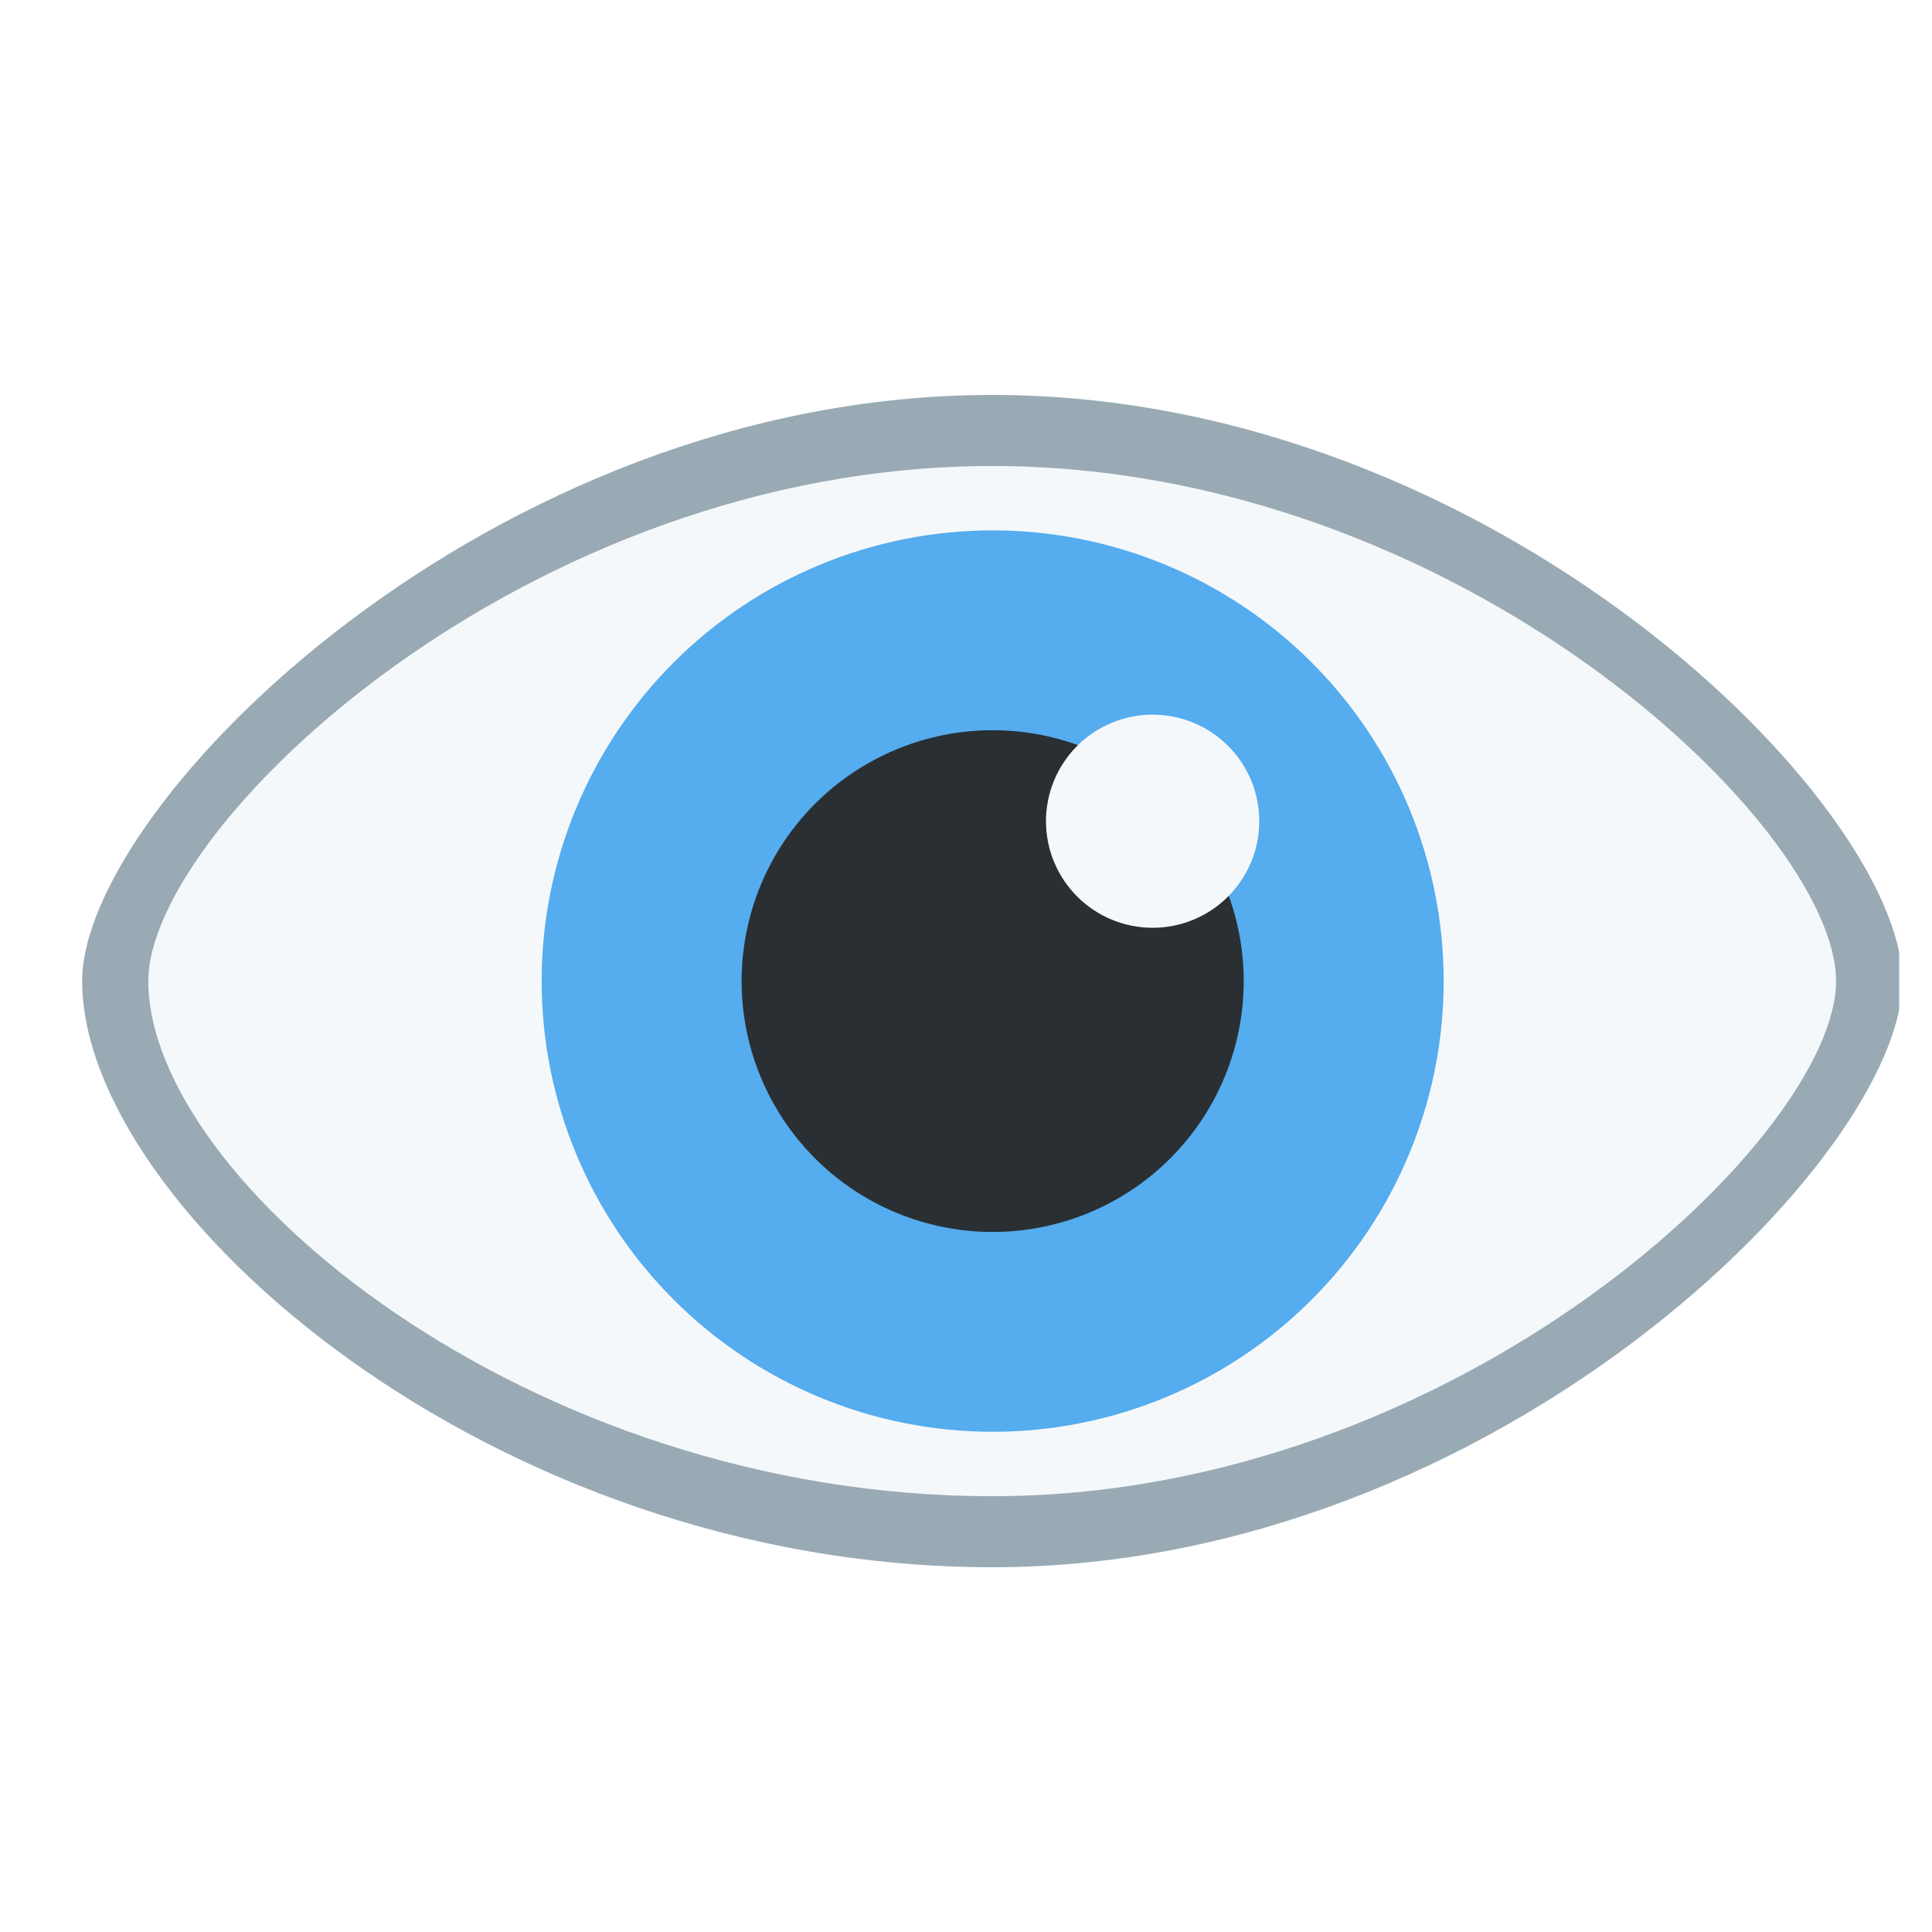
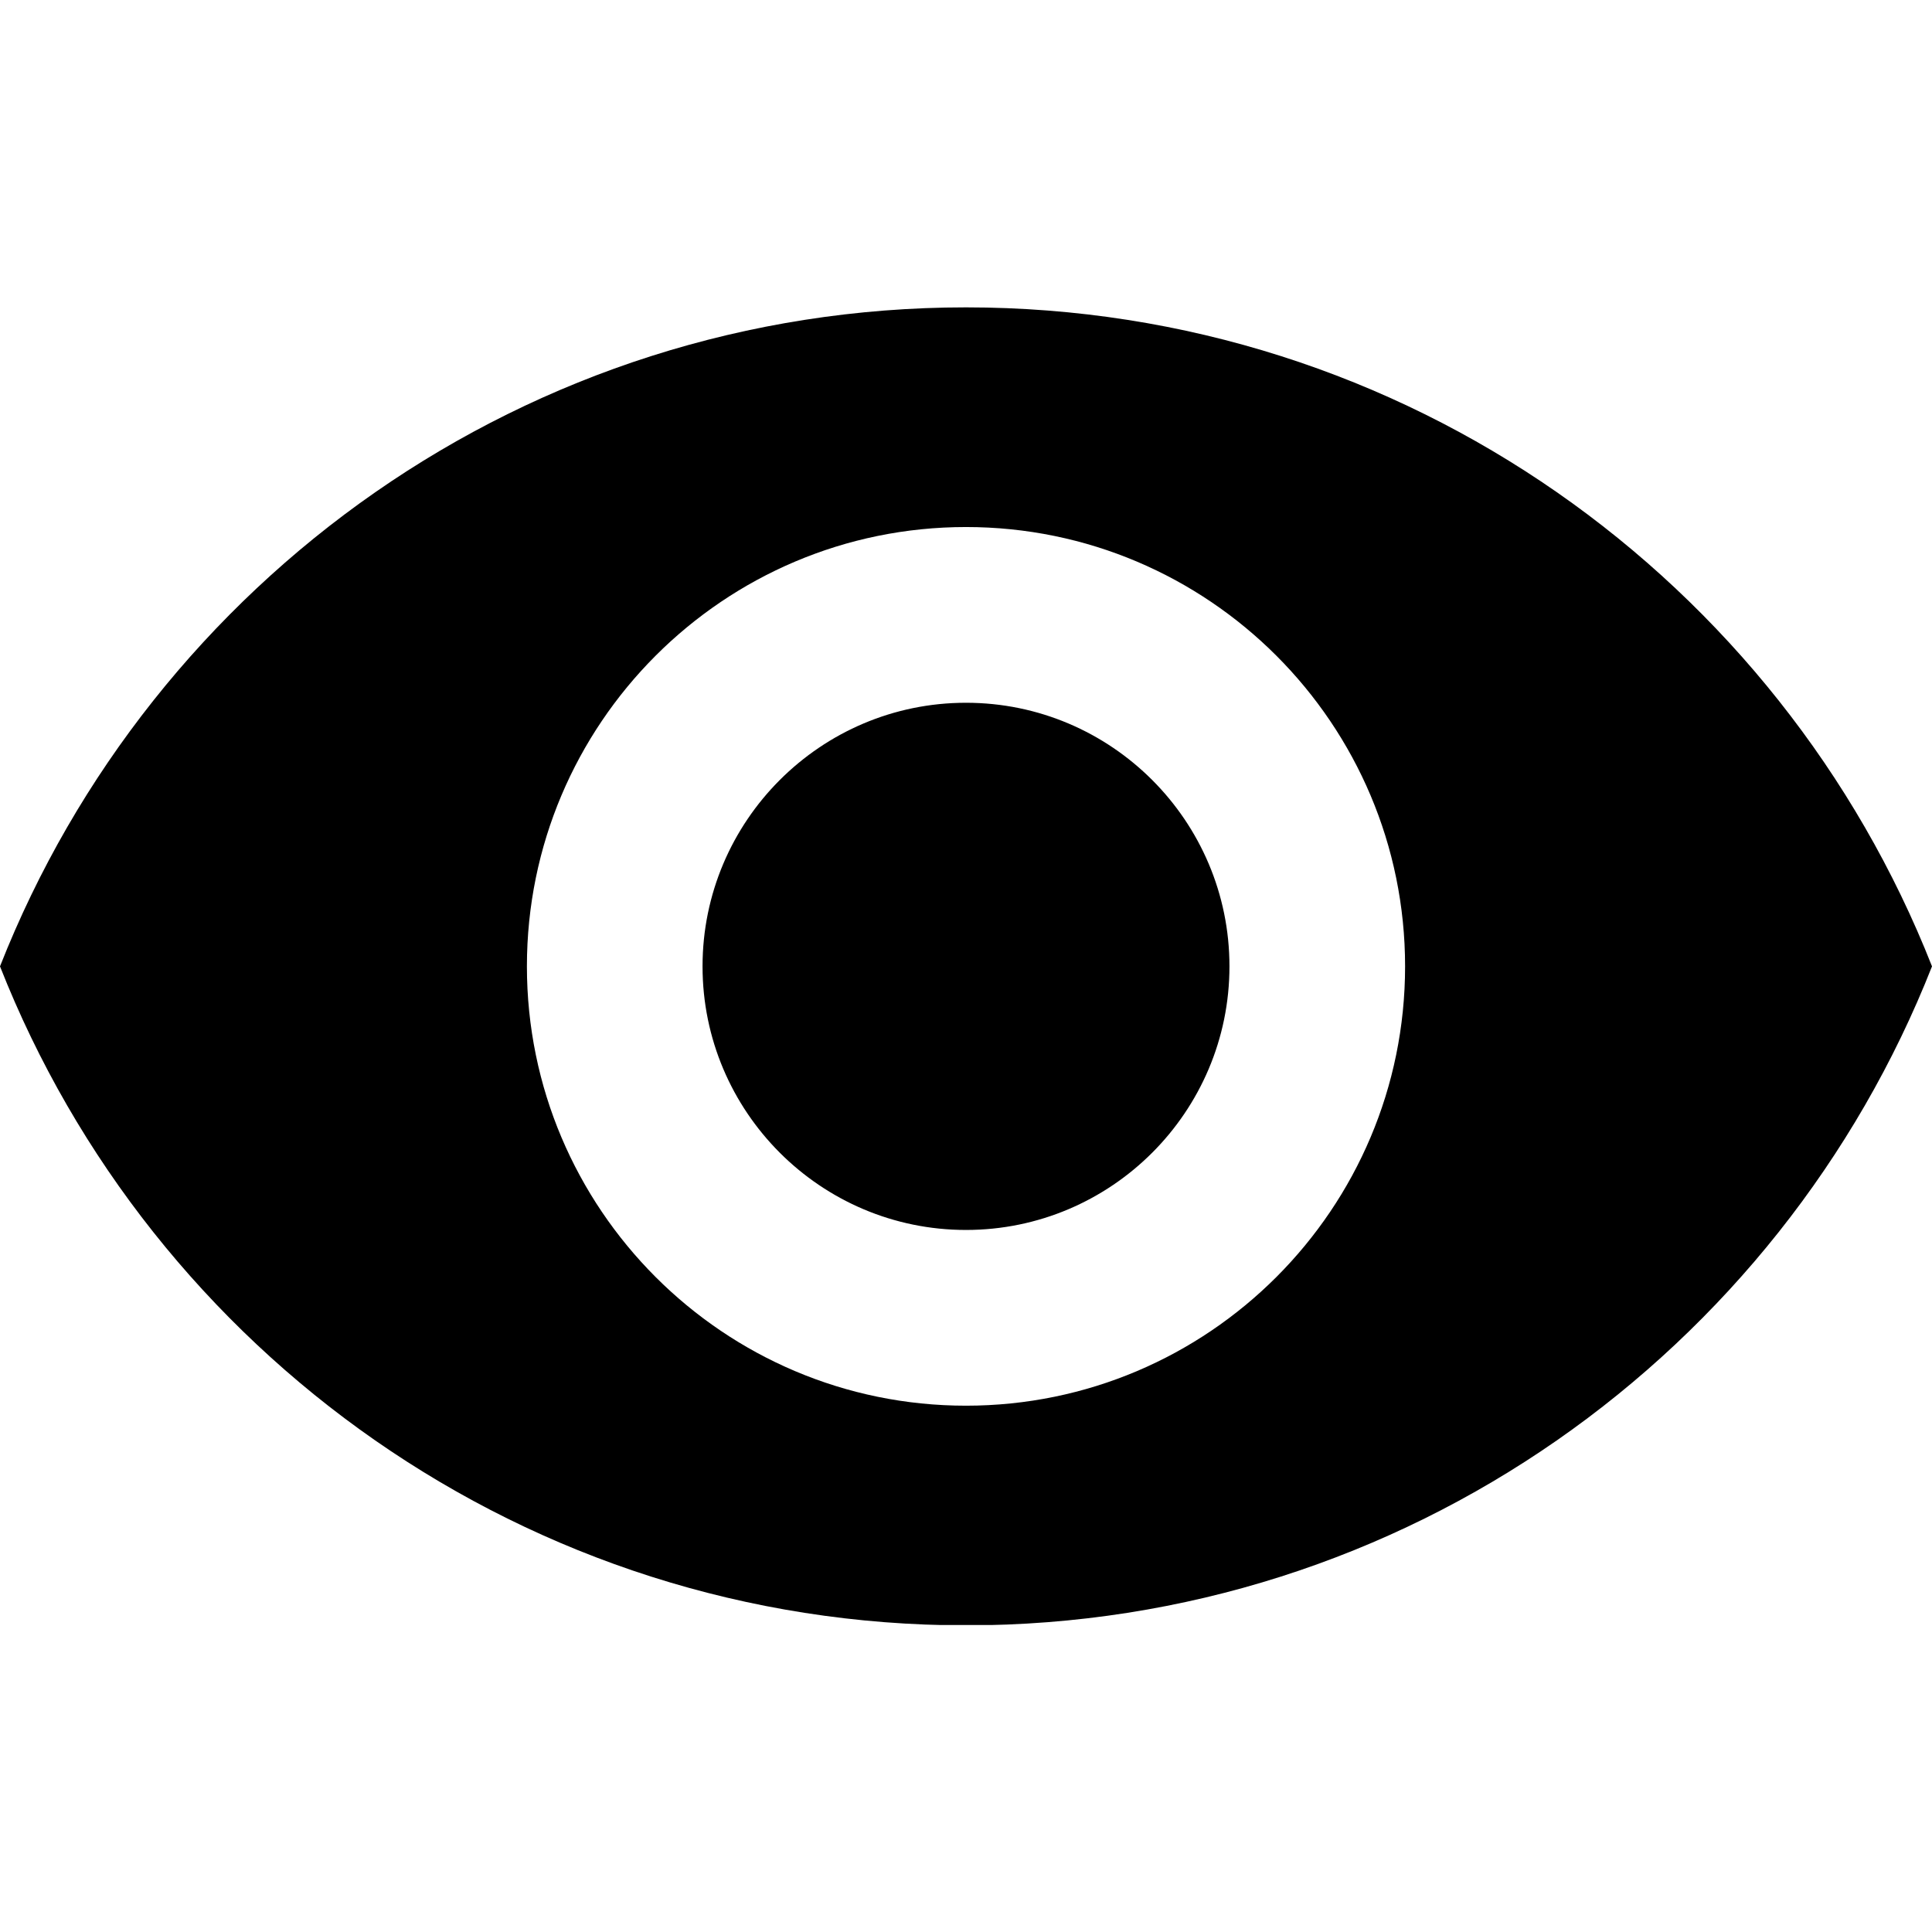
- <svg xmlns="http://www.w3.org/2000/svg" width="768pt" height="768pt" viewBox="0 0 768 768" version="1.2">
+ <svg xmlns="http://www.w3.org/2000/svg" width="375pt" height="375pt" viewBox="0 0 375 375" version="1.2">
  <defs>
    <clipPath id="clip1">
-       <path d="M 32.129 156.883 L 754.941 156.883 L 754.941 623 L 32.129 623 Z M 32.129 156.883 " />
+       <path d="M 0 59.66 L 375 59.66 L 375 315.41 L 0 315.41 Z M 0 59.66 " />
    </clipPath>
  </defs>
  <g id="surface1">
    <g clip-path="url(#clip1)" clip-rule="nonzero">
-       <path style=" stroke:none;fill-rule:nonzero;fill:rgb(59.999%,66.669%,70.979%);fill-opacity:1;" d="M 756.195 389.992 C 756.195 459.98 594.207 623 394.426 623 C 194.625 623 32.66 479.996 32.66 389.992 C 32.66 319.816 194.648 156.988 394.426 156.988 C 594.207 156.988 756.195 319.797 756.195 389.992 Z M 756.195 389.992 " />
+       <path style=" stroke:none;fill-rule:nonzero;fill:rgb(0%,0%,0%);fill-opacity:1;" d="M 187.5 59.66 C 102.273 59.66 29.488 112.699 0 187.57 C 29.488 262.438 102.273 315.48 187.5 315.48 C 272.727 315.48 345.512 262.438 375 187.57 C 345.512 112.699 272.812 59.66 187.5 59.66 Z M 187.5 272.844 C 140.453 272.844 102.273 234.641 102.273 187.57 C 102.273 140.5 140.453 102.297 187.5 102.297 C 234.547 102.297 272.727 140.5 272.727 187.57 C 272.727 234.641 234.547 272.844 187.5 272.844 Z M 187.5 136.406 C 159.289 136.406 136.363 159.344 136.363 187.57 C 136.363 215.793 159.289 238.734 187.5 238.734 C 215.711 238.734 238.637 215.793 238.637 187.57 C 238.637 159.344 215.711 136.406 187.5 136.406 Z M 187.5 136.406 " />
    </g>
-     <path style=" stroke:none;fill-rule:nonzero;fill:rgb(96.078%,97.249%,98.039%);fill-opacity:1;" d="M 729.867 389.992 C 729.867 451.508 579.645 594.762 394.406 594.762 C 209.145 594.762 58.965 469.047 58.965 389.992 C 58.965 328.312 209.145 185.246 394.406 185.246 C 579.645 185.223 729.867 328.312 729.867 389.992 Z M 729.867 389.992 " />
-     <path style=" stroke:none;fill-rule:nonzero;fill:rgb(33.33%,67.45%,93.329%);fill-opacity:1;" d="M 573.879 389.992 C 573.879 392.926 573.809 395.855 573.664 398.785 C 573.52 401.715 573.305 404.637 573.016 407.555 C 572.73 410.473 572.371 413.383 571.938 416.281 C 571.508 419.184 571.008 422.07 570.434 424.945 C 569.863 427.82 569.219 430.68 568.508 433.527 C 567.793 436.371 567.012 439.195 566.16 442 C 565.309 444.809 564.387 447.59 563.398 450.352 C 562.41 453.113 561.355 455.848 560.23 458.555 C 559.109 461.266 557.922 463.945 556.668 466.594 C 555.41 469.246 554.094 471.863 552.711 474.449 C 551.328 477.035 549.883 479.586 548.371 482.102 C 546.863 484.613 545.293 487.09 543.664 489.531 C 542.035 491.969 540.344 494.363 538.598 496.719 C 536.852 499.074 535.047 501.387 533.184 503.652 C 531.324 505.918 529.406 508.137 527.438 510.309 C 525.465 512.48 523.441 514.605 521.367 516.68 C 519.293 518.754 517.168 520.773 514.996 522.742 C 512.82 524.711 510.602 526.625 508.332 528.484 C 506.062 530.348 503.75 532.148 501.395 533.895 C 499.039 535.645 496.641 537.332 494.199 538.961 C 491.762 540.59 489.281 542.156 486.766 543.664 C 484.25 545.172 481.699 546.617 479.109 548 C 476.523 549.379 473.902 550.699 471.25 551.953 C 468.598 553.207 465.914 554.395 463.203 555.516 C 460.496 556.637 457.758 557.691 454.996 558.68 C 452.23 559.668 449.445 560.586 446.641 561.438 C 443.832 562.289 441.004 563.07 438.16 563.785 C 435.312 564.496 432.449 565.141 429.574 565.711 C 426.695 566.281 423.805 566.785 420.902 567.215 C 418 567.645 415.09 568.004 412.168 568.289 C 409.25 568.578 406.324 568.793 403.395 568.938 C 400.461 569.082 397.531 569.152 394.598 569.152 C 391.664 569.152 388.73 569.082 385.801 568.938 C 382.867 568.793 379.945 568.578 377.023 568.289 C 374.105 568.004 371.191 567.645 368.289 567.215 C 365.387 566.785 362.496 566.281 359.621 565.711 C 356.742 565.141 353.879 564.496 351.035 563.785 C 348.188 563.07 345.359 562.289 342.555 561.438 C 339.746 560.586 336.961 559.668 334.199 558.68 C 331.434 557.691 328.699 556.637 325.988 555.516 C 323.277 554.395 320.594 553.207 317.941 551.953 C 315.289 550.699 312.672 549.379 310.082 548 C 307.496 546.617 304.941 545.172 302.426 543.664 C 299.91 542.156 297.434 540.59 294.992 538.961 C 292.551 537.332 290.156 535.645 287.797 533.895 C 285.441 532.148 283.129 530.348 280.859 528.484 C 278.594 526.625 276.371 524.711 274.199 522.742 C 272.023 520.773 269.898 518.754 267.824 516.68 C 265.75 514.605 263.727 512.48 261.758 510.309 C 259.785 508.137 257.871 505.918 256.008 503.652 C 254.148 501.387 252.344 499.074 250.594 496.719 C 248.848 494.363 247.156 491.969 245.527 489.531 C 243.898 487.09 242.328 484.613 240.82 482.102 C 239.312 479.586 237.867 477.035 236.484 474.449 C 235.102 471.863 233.781 469.246 232.527 466.594 C 231.273 463.945 230.082 461.266 228.961 458.555 C 227.836 455.848 226.781 453.113 225.793 450.352 C 224.805 447.59 223.887 444.809 223.035 442 C 222.18 439.195 221.398 436.371 220.688 433.527 C 219.973 430.68 219.332 427.82 218.758 424.945 C 218.188 422.07 217.684 419.184 217.254 416.281 C 216.824 413.383 216.465 410.473 216.176 407.555 C 215.891 404.637 215.672 401.715 215.531 398.785 C 215.387 395.855 215.312 392.926 215.312 389.992 C 215.312 387.062 215.387 384.133 215.531 381.203 C 215.672 378.273 215.891 375.352 216.176 372.434 C 216.465 369.516 216.824 366.605 217.254 363.707 C 217.684 360.805 218.188 357.918 218.758 355.043 C 219.332 352.164 219.973 349.305 220.688 346.461 C 221.398 343.617 222.18 340.793 223.035 337.984 C 223.887 335.18 224.805 332.398 225.793 329.637 C 226.781 326.875 227.836 324.141 228.961 321.434 C 230.082 318.723 231.273 316.043 232.527 313.395 C 233.781 310.742 235.102 308.125 236.484 305.539 C 237.867 302.953 239.312 300.402 240.82 297.887 C 242.328 295.371 243.898 292.895 245.527 290.457 C 247.156 288.02 248.848 285.625 250.594 283.27 C 252.344 280.914 254.148 278.602 256.008 276.336 C 257.871 274.07 259.785 271.852 261.758 269.676 C 263.727 267.504 265.75 265.383 267.824 263.309 C 269.898 261.234 272.023 259.215 274.199 257.246 C 276.371 255.277 278.594 253.359 280.859 251.5 C 283.129 249.641 285.441 247.836 287.797 246.09 C 290.156 244.344 292.551 242.656 294.992 241.027 C 297.434 239.398 299.91 237.832 302.426 236.324 C 304.941 234.816 307.496 233.371 310.082 231.988 C 312.672 230.605 315.289 229.289 317.941 228.035 C 320.594 226.781 323.277 225.594 325.988 224.473 C 328.699 223.348 331.434 222.293 334.199 221.305 C 336.961 220.32 339.746 219.398 342.555 218.547 C 345.359 217.695 348.188 216.914 351.035 216.203 C 353.879 215.492 356.742 214.848 359.621 214.277 C 362.496 213.703 365.387 213.203 368.289 212.773 C 371.191 212.344 374.105 211.984 377.023 211.695 C 379.945 211.41 382.867 211.195 385.801 211.051 C 388.73 210.906 391.664 210.832 394.598 210.832 C 397.531 210.832 400.461 210.906 403.395 211.051 C 406.324 211.195 409.25 211.41 412.168 211.695 C 415.09 211.984 418 212.344 420.902 212.773 C 423.805 213.203 426.695 213.703 429.574 214.277 C 432.449 214.848 435.312 215.492 438.16 216.203 C 441.004 216.914 443.832 217.695 446.641 218.547 C 449.445 219.398 452.23 220.32 454.996 221.309 C 457.758 222.293 460.496 223.348 463.203 224.473 C 465.914 225.594 468.598 226.781 471.25 228.035 C 473.902 229.289 476.523 230.605 479.109 231.988 C 481.699 233.371 484.25 234.816 486.766 236.324 C 489.281 237.832 491.762 239.398 494.199 241.027 C 496.641 242.656 499.039 244.344 501.395 246.09 C 503.75 247.836 506.062 249.641 508.332 251.5 C 510.602 253.359 512.82 255.277 514.996 257.246 C 517.168 259.215 519.293 261.234 521.367 263.309 C 523.441 265.383 525.465 267.504 527.438 269.676 C 529.406 271.852 531.324 274.07 533.184 276.336 C 535.047 278.602 536.852 280.914 538.598 283.27 C 540.344 285.625 542.035 288.02 543.664 290.457 C 545.293 292.895 546.863 295.371 548.371 297.887 C 549.883 300.402 551.328 302.953 552.711 305.539 C 554.094 308.125 555.41 310.742 556.668 313.395 C 557.922 316.043 559.109 318.723 560.23 321.434 C 561.355 324.141 562.41 326.875 563.398 329.637 C 564.387 332.398 565.309 335.18 566.16 337.984 C 567.012 340.793 567.793 343.617 568.508 346.461 C 569.219 349.305 569.863 352.164 570.434 355.043 C 571.008 357.918 571.508 360.805 571.938 363.707 C 572.371 366.605 572.73 369.516 573.016 372.434 C 573.305 375.352 573.52 378.273 573.664 381.203 C 573.809 384.133 573.879 387.062 573.879 389.992 Z M 573.879 389.992 " />
-     <path style=" stroke:none;fill-rule:nonzero;fill:rgb(16.08%,18.43%,20%);fill-opacity:1;" d="M 494.391 389.992 C 494.391 391.625 494.352 393.258 494.27 394.887 C 494.191 396.516 494.07 398.145 493.91 399.77 C 493.75 401.395 493.551 403.012 493.312 404.625 C 493.07 406.242 492.793 407.848 492.473 409.449 C 492.156 411.051 491.797 412.641 491.402 414.227 C 491.004 415.809 490.566 417.379 490.094 418.941 C 489.621 420.504 489.109 422.055 488.559 423.59 C 488.008 425.125 487.418 426.648 486.793 428.156 C 486.168 429.664 485.508 431.156 484.809 432.633 C 484.113 434.105 483.379 435.566 482.609 437.004 C 481.836 438.445 481.031 439.863 480.191 441.262 C 479.355 442.664 478.48 444.043 477.574 445.398 C 476.664 446.754 475.727 448.09 474.754 449.398 C 473.781 450.711 472.773 451.996 471.738 453.258 C 470.703 454.52 469.637 455.758 468.539 456.965 C 467.441 458.176 466.316 459.355 465.16 460.512 C 464.008 461.664 462.824 462.789 461.613 463.887 C 460.406 464.98 459.168 466.047 457.906 467.082 C 456.645 468.117 455.355 469.121 454.043 470.094 C 452.73 471.066 451.398 472.008 450.039 472.914 C 448.68 473.82 447.301 474.691 445.902 475.531 C 444.5 476.371 443.078 477.176 441.641 477.945 C 440.199 478.715 438.742 479.445 437.266 480.145 C 435.789 480.844 434.297 481.504 432.785 482.129 C 431.277 482.754 429.754 483.34 428.215 483.891 C 426.68 484.441 425.129 484.953 423.566 485.426 C 422.004 485.898 420.43 486.336 418.844 486.73 C 417.262 487.129 415.668 487.484 414.066 487.805 C 412.465 488.121 410.855 488.402 409.238 488.641 C 407.625 488.879 406.004 489.078 404.379 489.238 C 402.754 489.398 401.125 489.52 399.492 489.602 C 397.863 489.68 396.23 489.719 394.598 489.719 C 392.965 489.719 391.332 489.68 389.699 489.602 C 388.07 489.52 386.441 489.398 384.816 489.238 C 383.191 489.078 381.57 488.879 379.953 488.641 C 378.34 488.402 376.73 488.121 375.129 487.805 C 373.527 487.484 371.934 487.129 370.348 486.73 C 368.766 486.336 367.191 485.898 365.629 485.426 C 364.066 484.953 362.516 484.441 360.977 483.891 C 359.438 483.34 357.914 482.754 356.406 482.129 C 354.898 481.504 353.406 480.844 351.93 480.145 C 350.453 479.445 348.992 478.715 347.555 477.945 C 346.113 477.176 344.691 476.371 343.293 475.531 C 341.891 474.691 340.512 473.82 339.152 472.914 C 337.797 472.008 336.461 471.066 335.148 470.094 C 333.836 469.121 332.551 468.117 331.289 467.082 C 330.023 466.047 328.789 464.98 327.578 463.887 C 326.367 462.789 325.188 461.664 324.031 460.512 C 322.875 459.355 321.75 458.176 320.652 456.965 C 319.555 455.758 318.488 454.52 317.453 453.258 C 316.418 451.996 315.414 450.711 314.441 449.398 C 313.469 448.09 312.527 446.754 311.621 445.398 C 310.711 444.043 309.84 442.664 309 441.262 C 308.16 439.863 307.355 438.445 306.586 437.004 C 305.816 435.566 305.082 434.105 304.383 432.633 C 303.684 431.156 303.023 429.664 302.398 428.156 C 301.773 426.648 301.184 425.125 300.637 423.59 C 300.086 422.055 299.574 420.504 299.098 418.941 C 298.625 417.379 298.188 415.809 297.793 414.227 C 297.395 412.641 297.039 411.051 296.719 409.449 C 296.402 407.848 296.121 406.242 295.883 404.625 C 295.641 403.012 295.441 401.395 295.281 399.77 C 295.121 398.145 295.004 396.516 294.922 394.887 C 294.84 393.258 294.801 391.625 294.801 389.992 C 294.801 388.363 294.84 386.73 294.922 385.102 C 295.004 383.469 295.121 381.844 295.281 380.219 C 295.441 378.594 295.641 376.977 295.883 375.359 C 296.121 373.746 296.402 372.137 296.719 370.539 C 297.039 368.938 297.395 367.344 297.793 365.762 C 298.188 364.18 298.625 362.605 299.098 361.043 C 299.574 359.484 300.086 357.934 300.637 356.398 C 301.184 354.859 301.773 353.336 302.398 351.828 C 303.023 350.32 303.684 348.832 304.383 347.355 C 305.082 345.879 305.816 344.422 306.586 342.984 C 307.355 341.543 308.16 340.125 309 338.723 C 309.84 337.324 310.711 335.945 311.621 334.59 C 312.527 333.23 313.469 331.898 314.441 330.586 C 315.414 329.277 316.418 327.988 317.453 326.727 C 318.488 325.465 319.555 324.23 320.652 323.02 C 321.75 321.812 322.875 320.629 324.031 319.477 C 325.188 318.324 326.367 317.199 327.578 316.102 C 328.789 315.004 330.023 313.941 331.289 312.902 C 332.551 311.867 333.836 310.863 335.148 309.895 C 336.461 308.922 337.797 307.98 339.152 307.074 C 340.512 306.168 341.891 305.293 343.293 304.457 C 344.691 303.617 346.113 302.812 347.555 302.043 C 348.992 301.273 350.453 300.539 351.93 299.844 C 353.406 299.145 354.898 298.484 356.406 297.859 C 357.914 297.234 359.438 296.648 360.977 296.098 C 362.516 295.547 364.066 295.035 365.629 294.562 C 367.191 294.086 368.766 293.652 370.348 293.258 C 371.934 292.859 373.527 292.5 375.129 292.184 C 376.73 291.863 378.34 291.586 379.953 291.348 C 381.57 291.105 383.191 290.906 384.816 290.746 C 386.441 290.586 388.07 290.469 389.699 290.387 C 391.332 290.309 392.965 290.266 394.598 290.266 C 396.23 290.266 397.863 290.309 399.492 290.387 C 401.125 290.469 402.754 290.586 404.379 290.746 C 406.004 290.906 407.625 291.105 409.238 291.348 C 410.855 291.586 412.465 291.863 414.066 292.184 C 415.668 292.5 417.262 292.859 418.844 293.258 C 420.43 293.652 422.004 294.086 423.566 294.562 C 425.129 295.035 426.68 295.547 428.215 296.098 C 429.754 296.648 431.277 297.234 432.785 297.859 C 434.297 298.484 435.789 299.145 437.266 299.844 C 438.742 300.539 440.199 301.273 441.641 302.043 C 443.078 302.812 444.5 303.617 445.902 304.457 C 447.301 305.293 448.68 306.168 450.039 307.074 C 451.398 307.98 452.73 308.922 454.043 309.895 C 455.355 310.863 456.645 311.867 457.906 312.902 C 459.168 313.941 460.406 315.004 461.613 316.102 C 462.824 317.199 464.008 318.324 465.16 319.477 C 466.316 320.629 467.441 321.812 468.539 323.02 C 469.637 324.23 470.703 325.465 471.738 326.727 C 472.773 327.988 473.781 329.277 474.754 330.586 C 475.727 331.898 476.664 333.23 477.574 334.59 C 478.48 335.945 479.355 337.324 480.191 338.723 C 481.031 340.125 481.836 341.543 482.609 342.984 C 483.379 344.422 484.113 345.879 484.809 347.355 C 485.508 348.832 486.168 350.32 486.793 351.828 C 487.418 353.336 488.008 354.859 488.559 356.398 C 489.109 357.934 489.621 359.484 490.094 361.043 C 490.566 362.605 491.004 364.18 491.402 365.762 C 491.797 367.344 492.156 368.938 492.473 370.539 C 492.793 372.137 493.07 373.746 493.312 375.359 C 493.551 376.977 493.75 378.594 493.91 380.219 C 494.07 381.844 494.191 383.469 494.27 385.102 C 494.352 386.73 494.391 388.363 494.391 389.992 Z M 494.391 389.992 " />
-     <path style=" stroke:none;fill-rule:nonzero;fill:rgb(96.078%,97.249%,98.039%);fill-opacity:1;" d="M 500.582 326.445 C 500.582 327.836 500.512 329.219 500.375 330.598 C 500.242 331.98 500.035 333.352 499.766 334.711 C 499.496 336.074 499.16 337.418 498.754 338.746 C 498.352 340.07 497.887 341.379 497.355 342.66 C 496.824 343.941 496.23 345.195 495.574 346.418 C 494.922 347.641 494.207 348.828 493.438 349.984 C 492.664 351.137 491.84 352.25 490.957 353.324 C 490.078 354.395 489.145 355.422 488.164 356.402 C 487.184 357.383 486.156 358.316 485.082 359.195 C 484.008 360.074 482.895 360.902 481.738 361.672 C 480.586 362.441 479.395 363.156 478.172 363.809 C 476.945 364.465 475.691 365.055 474.41 365.586 C 473.129 366.117 471.82 366.586 470.492 366.988 C 469.164 367.391 467.82 367.727 466.457 367.996 C 465.098 368.27 463.723 368.473 462.344 368.605 C 460.961 368.742 459.574 368.812 458.188 368.812 C 456.797 368.812 455.414 368.742 454.031 368.605 C 452.648 368.473 451.277 368.27 449.918 367.996 C 448.555 367.727 447.211 367.391 445.879 366.988 C 444.551 366.586 443.246 366.117 441.965 365.586 C 440.68 365.055 439.426 364.465 438.203 363.809 C 436.977 363.156 435.789 362.441 434.633 361.672 C 433.48 360.902 432.367 360.074 431.293 359.195 C 430.219 358.316 429.191 357.383 428.211 356.402 C 427.227 355.422 426.297 354.395 425.418 353.324 C 424.535 352.25 423.711 351.137 422.938 349.984 C 422.168 348.828 421.453 347.641 420.801 346.418 C 420.145 345.195 419.551 343.941 419.02 342.66 C 418.488 341.379 418.023 340.07 417.617 338.746 C 417.215 337.418 416.879 336.074 416.609 334.711 C 416.336 333.352 416.133 331.98 415.996 330.598 C 415.859 329.219 415.793 327.836 415.793 326.445 C 415.793 325.059 415.859 323.676 415.996 322.293 C 416.133 320.914 416.336 319.543 416.609 318.184 C 416.879 316.82 417.215 315.477 417.617 314.148 C 418.023 312.82 418.488 311.516 419.02 310.234 C 419.551 308.953 420.145 307.699 420.801 306.477 C 421.453 305.254 422.168 304.062 422.938 302.91 C 423.711 301.758 424.535 300.645 425.418 299.57 C 426.297 298.5 427.227 297.473 428.211 296.492 C 429.191 295.508 430.219 294.578 431.293 293.699 C 432.367 292.816 433.48 291.992 434.633 291.223 C 435.789 290.449 436.977 289.738 438.203 289.086 C 439.426 288.43 440.68 287.836 441.965 287.309 C 443.246 286.777 444.551 286.309 445.879 285.906 C 447.211 285.504 448.555 285.168 449.918 284.895 C 451.277 284.625 452.648 284.422 454.031 284.285 C 455.414 284.148 456.797 284.082 458.188 284.082 C 459.574 284.082 460.961 284.148 462.344 284.285 C 463.723 284.422 465.098 284.625 466.457 284.895 C 467.82 285.168 469.164 285.504 470.492 285.906 C 471.82 286.309 473.129 286.777 474.41 287.309 C 475.691 287.836 476.945 288.43 478.172 289.086 C 479.395 289.738 480.586 290.449 481.738 291.223 C 482.895 291.992 484.008 292.816 485.082 293.699 C 486.156 294.578 487.184 295.508 488.164 296.492 C 489.145 297.473 490.078 298.5 490.957 299.57 C 491.84 300.645 492.664 301.758 493.438 302.91 C 494.207 304.062 494.922 305.254 495.574 306.477 C 496.23 307.699 496.824 308.953 497.355 310.234 C 497.887 311.516 498.352 312.82 498.754 314.148 C 499.16 315.477 499.496 316.82 499.766 318.184 C 500.035 319.543 500.242 320.914 500.375 322.293 C 500.512 323.676 500.582 325.059 500.582 326.445 Z M 500.582 326.445 " />
  </g>
</svg>
